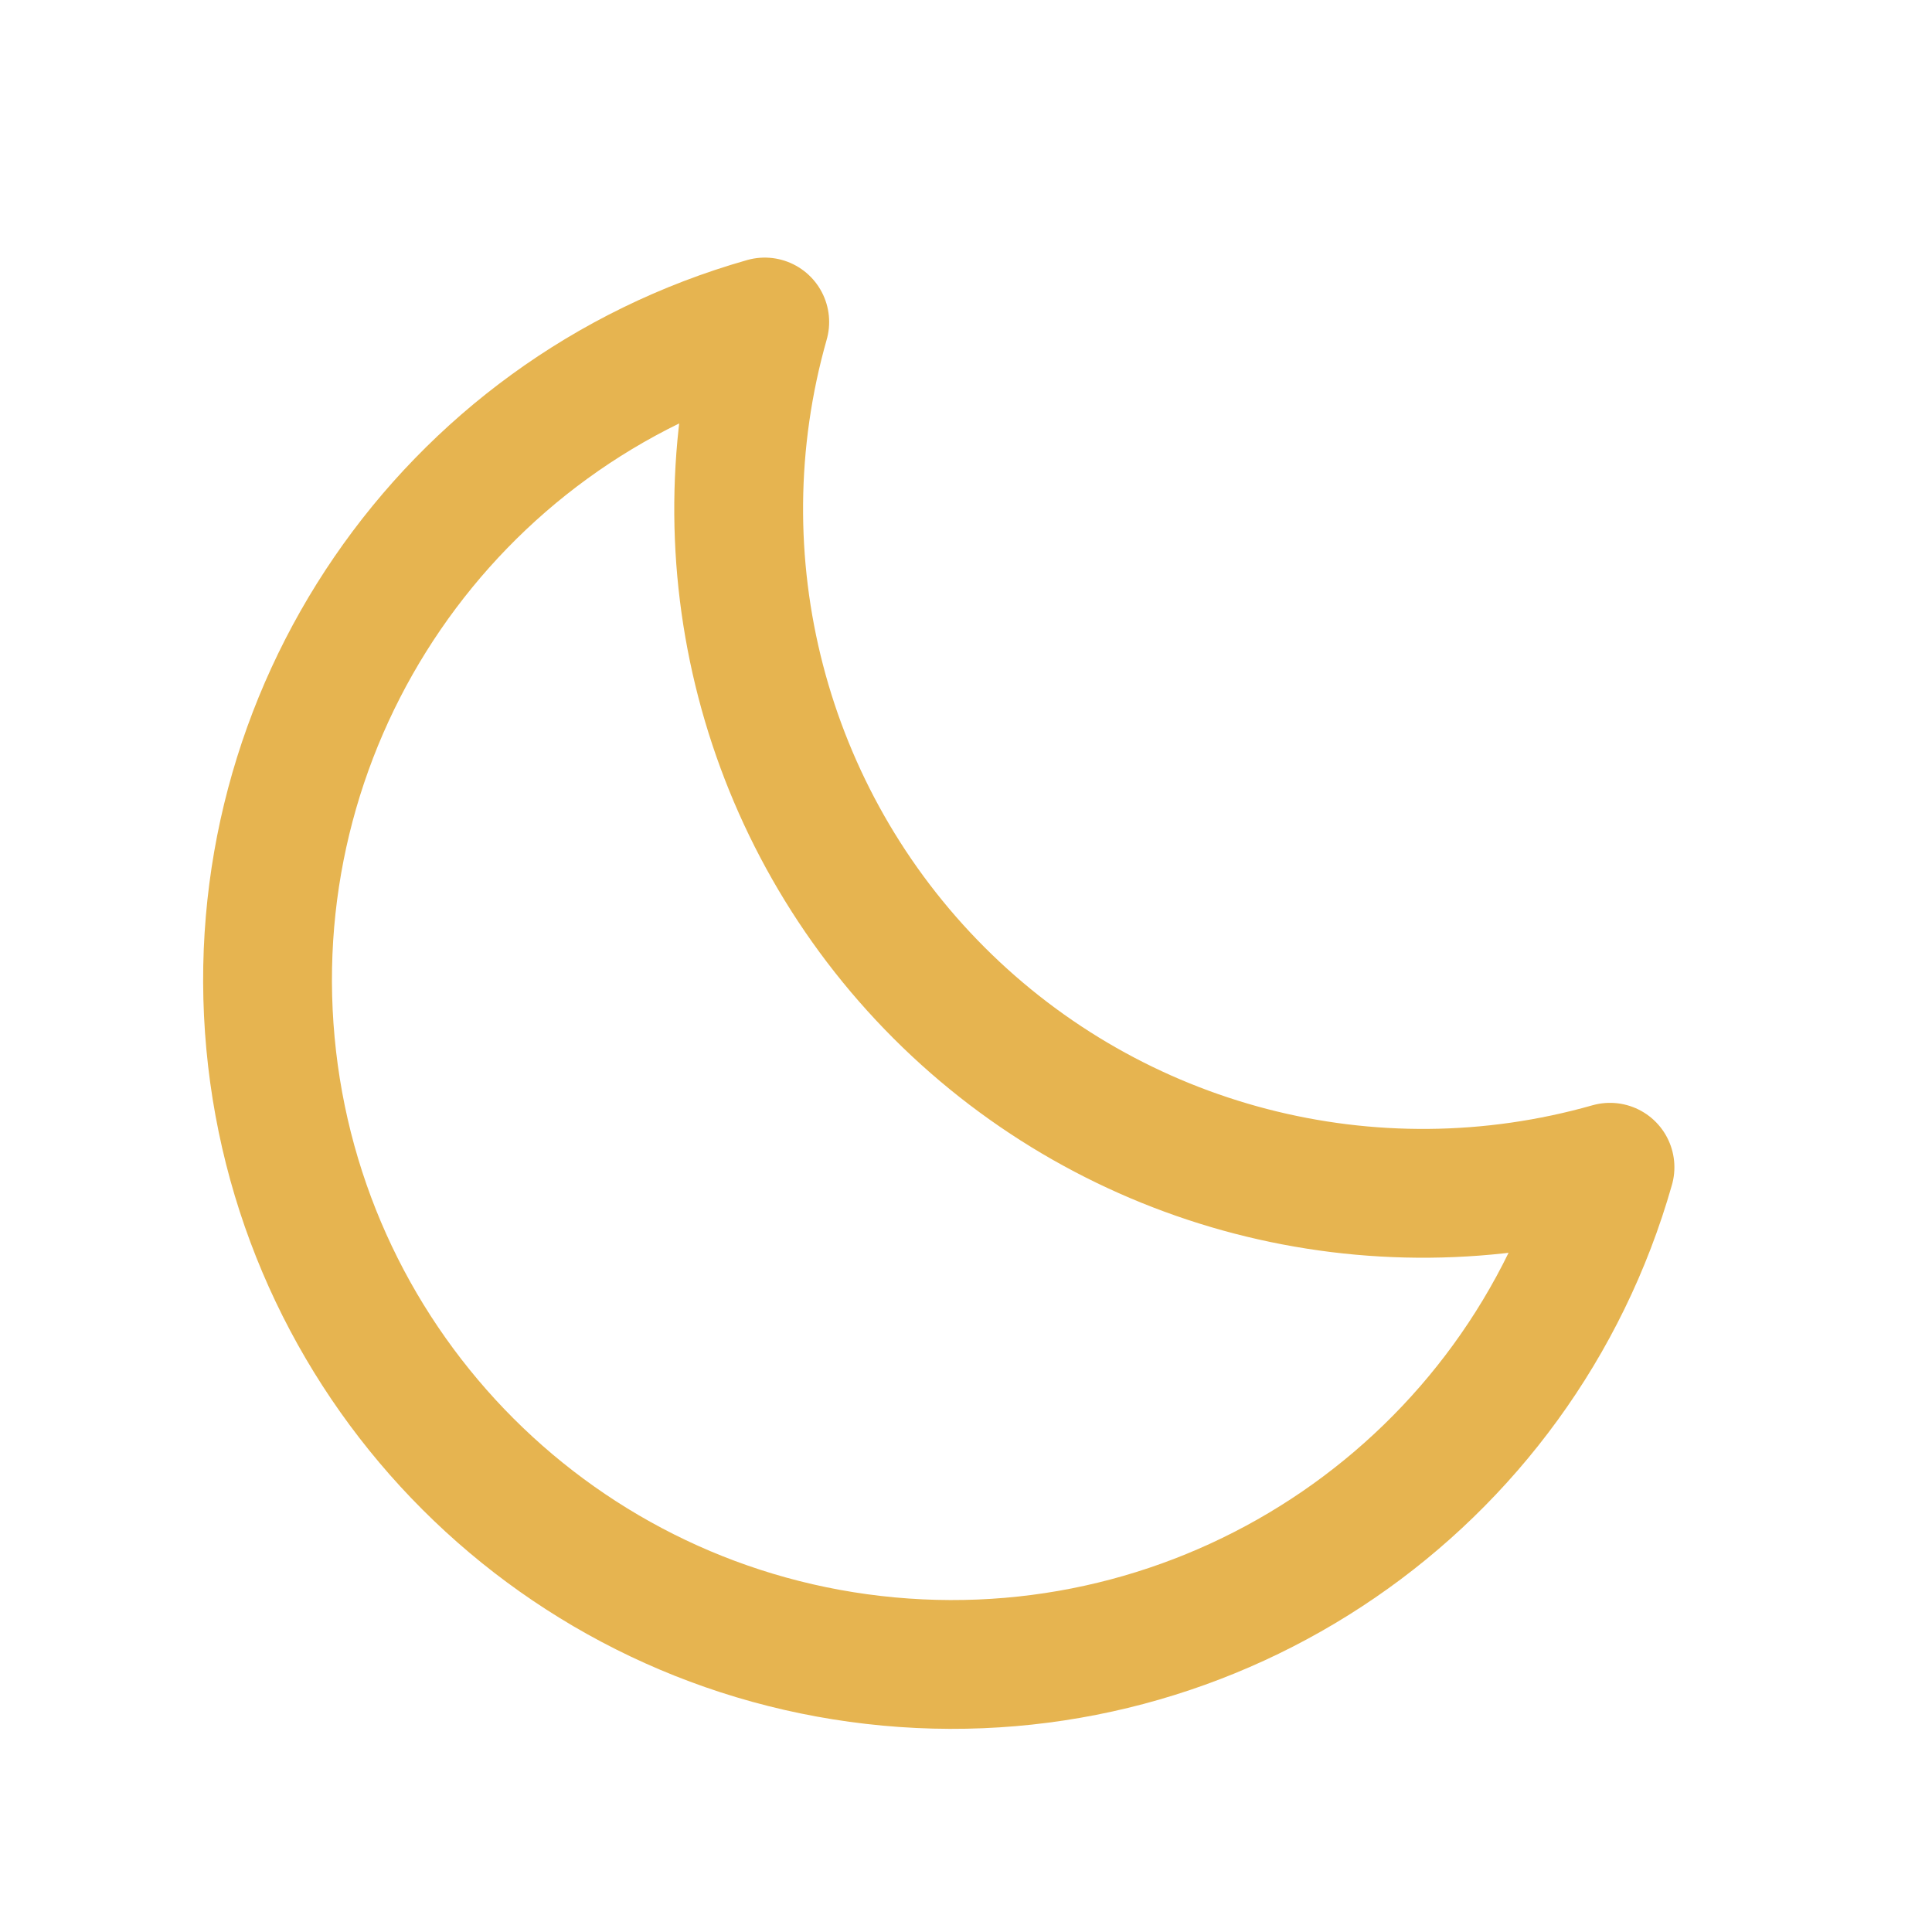
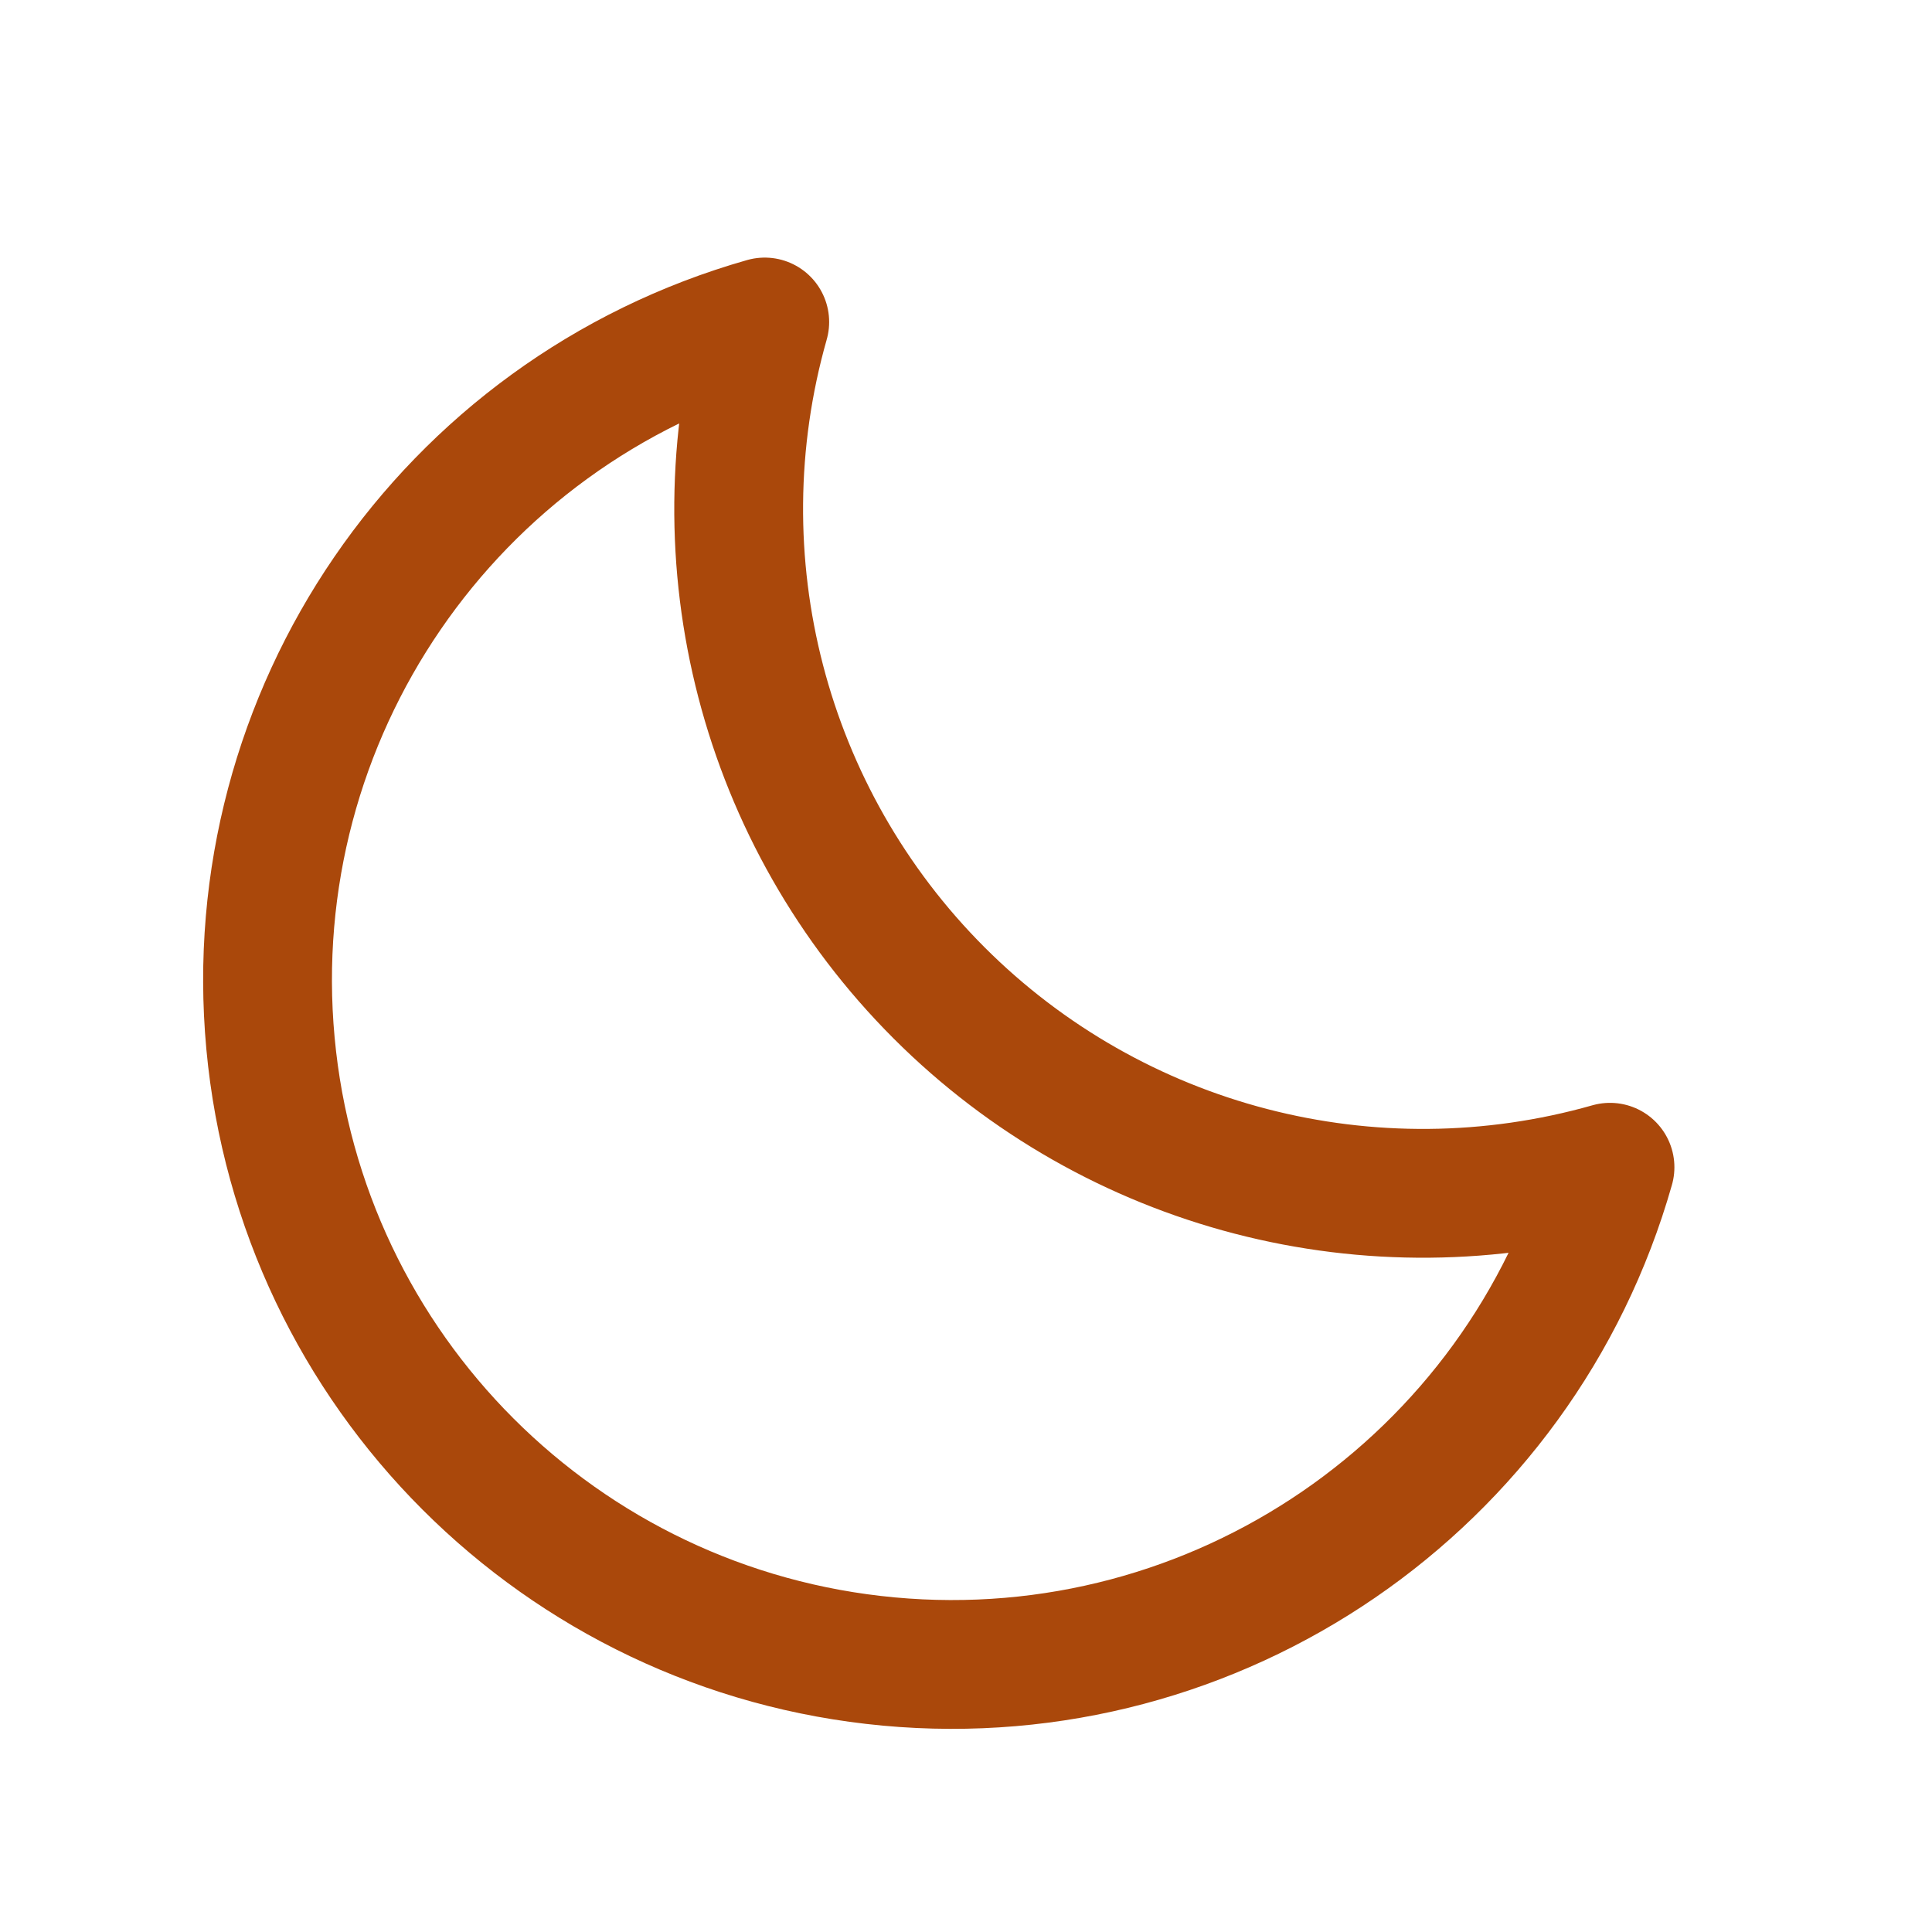
- <svg xmlns="http://www.w3.org/2000/svg" width="24" height="24" viewBox="0 0 24 24" fill="none" stroke="#e6b450" stroke-width="1.6" stroke-linecap="round" stroke-linejoin="round">
+ <svg xmlns="http://www.w3.org/2000/svg" width="24" height="24" viewBox="0 0 24 24" fill="none" stroke="#aa480b" stroke-width="1.6" stroke-linecap="round" stroke-linejoin="round">
  <path d="M20 14.5A8.5 8.5 0 0 1 9.5 4a8.5 8.5 0 1 0 10.5 10.5z" />
</svg>
